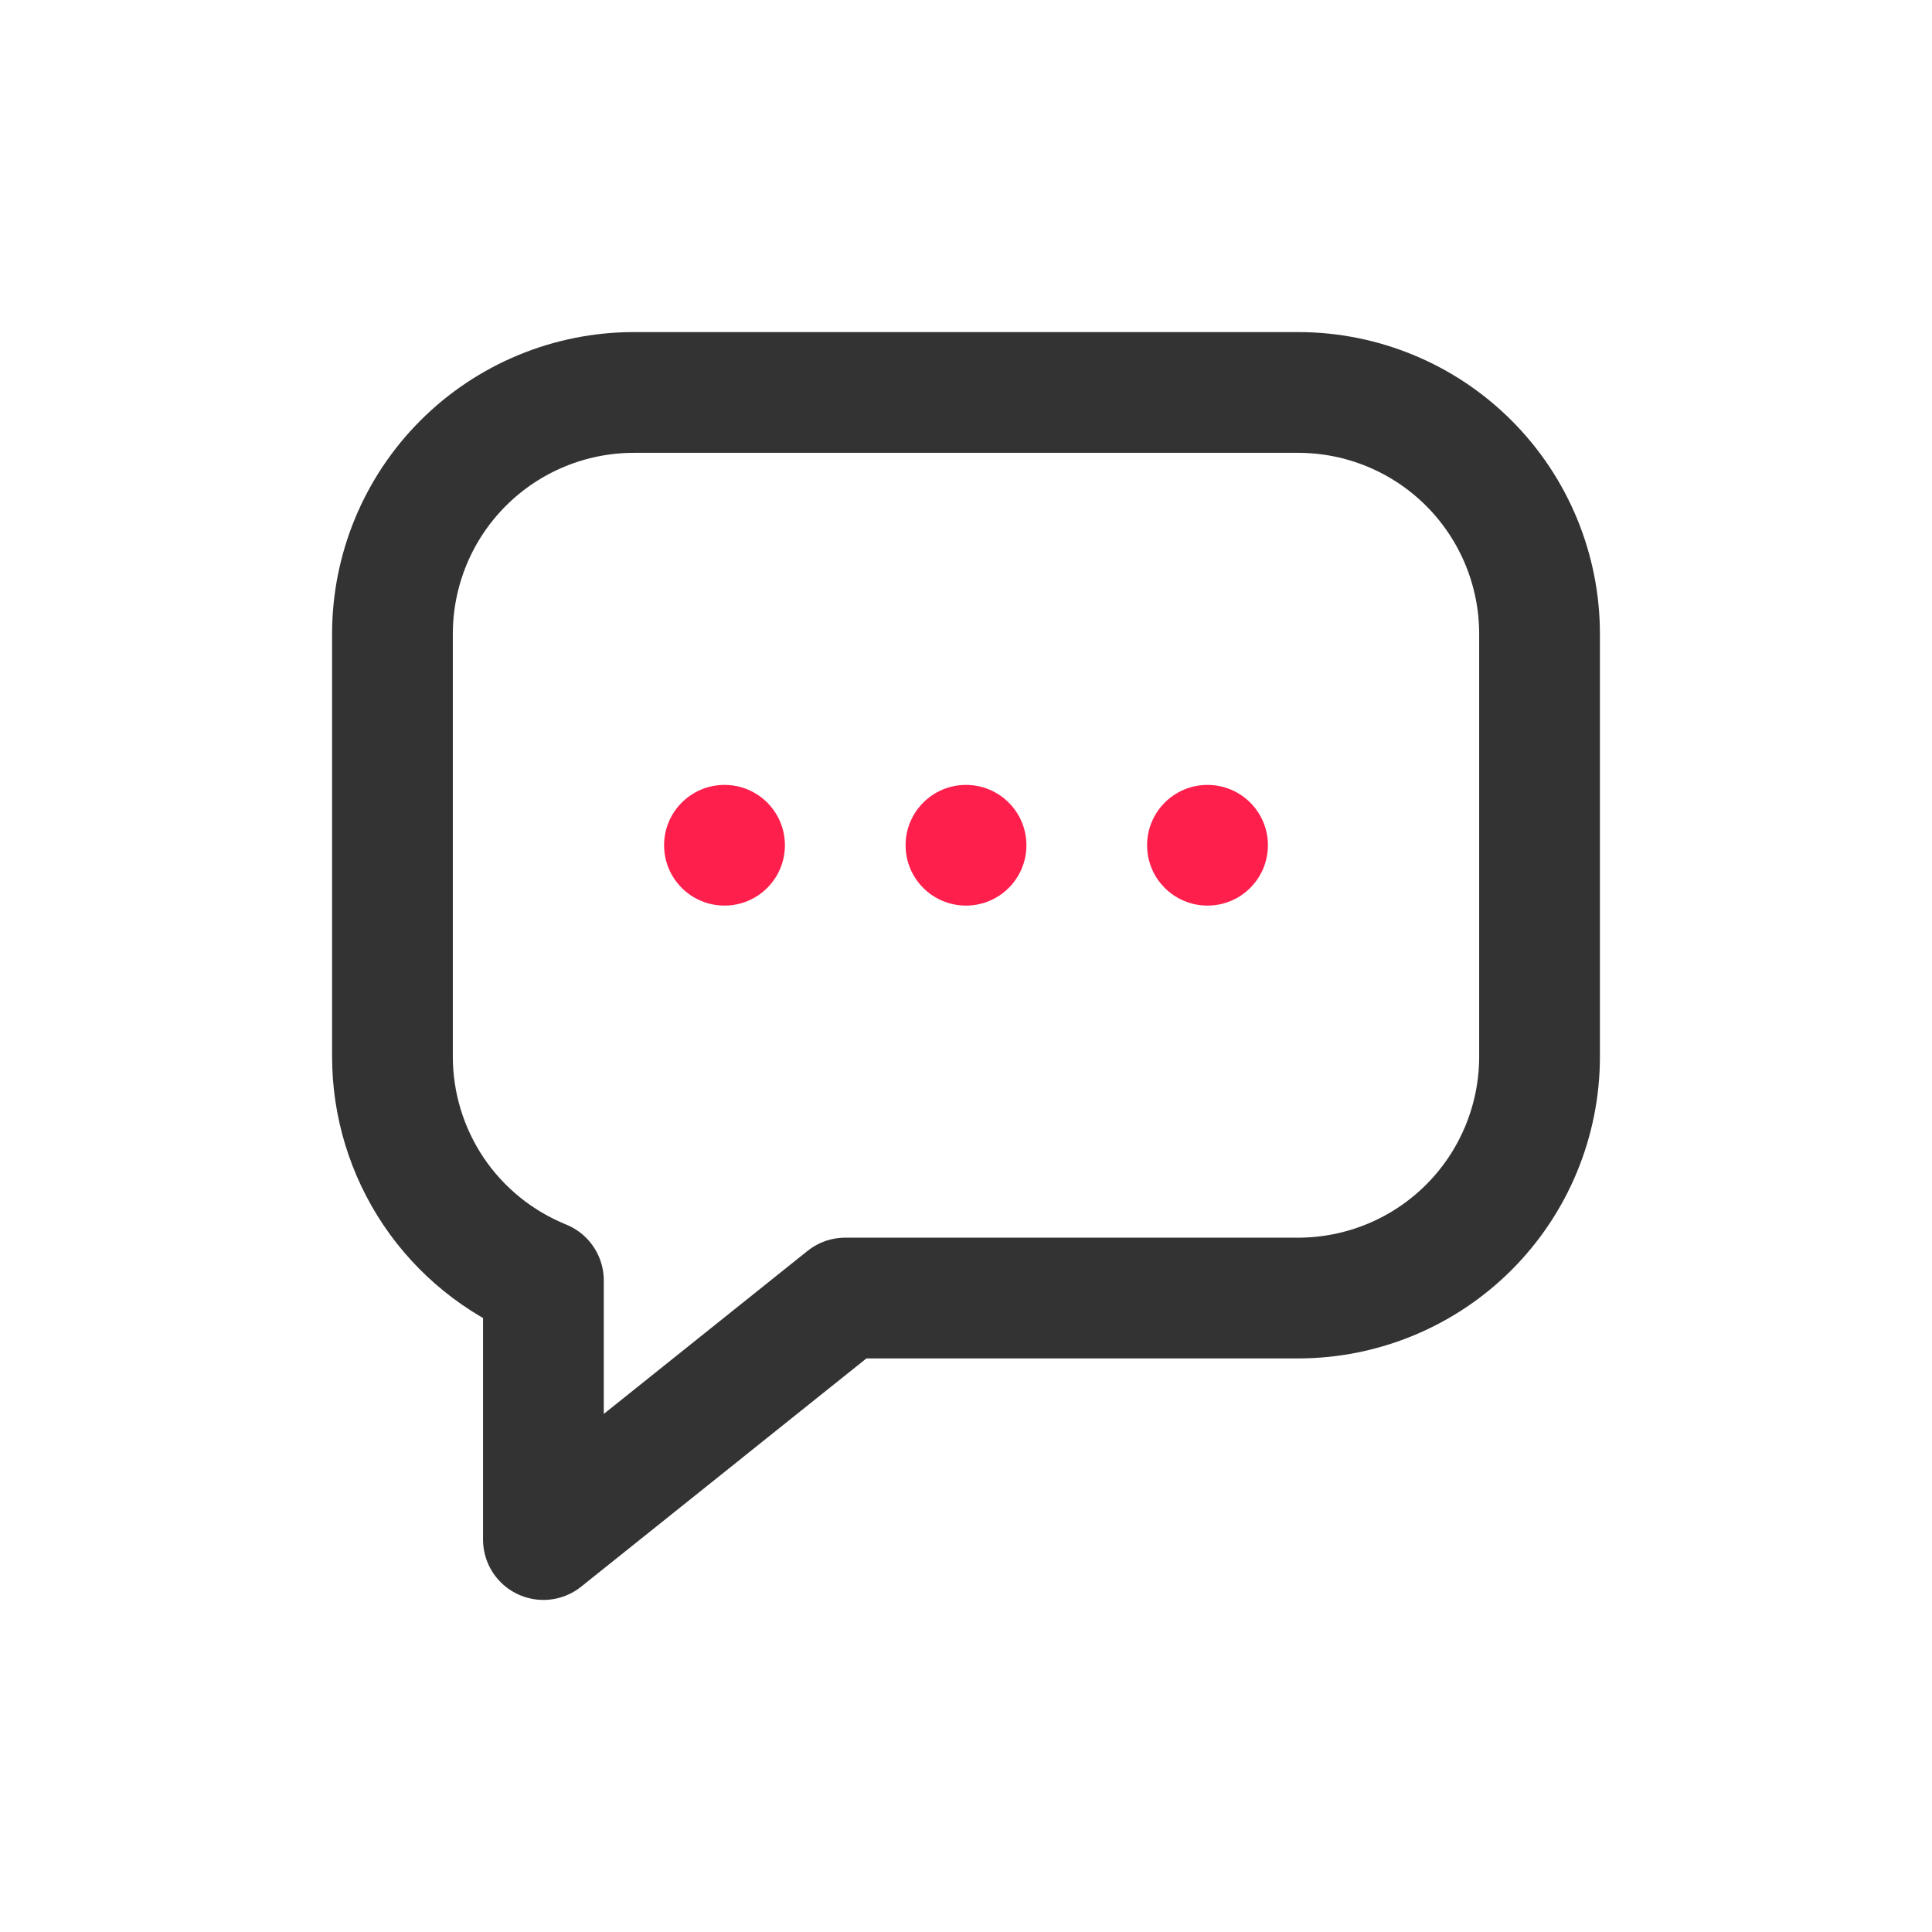
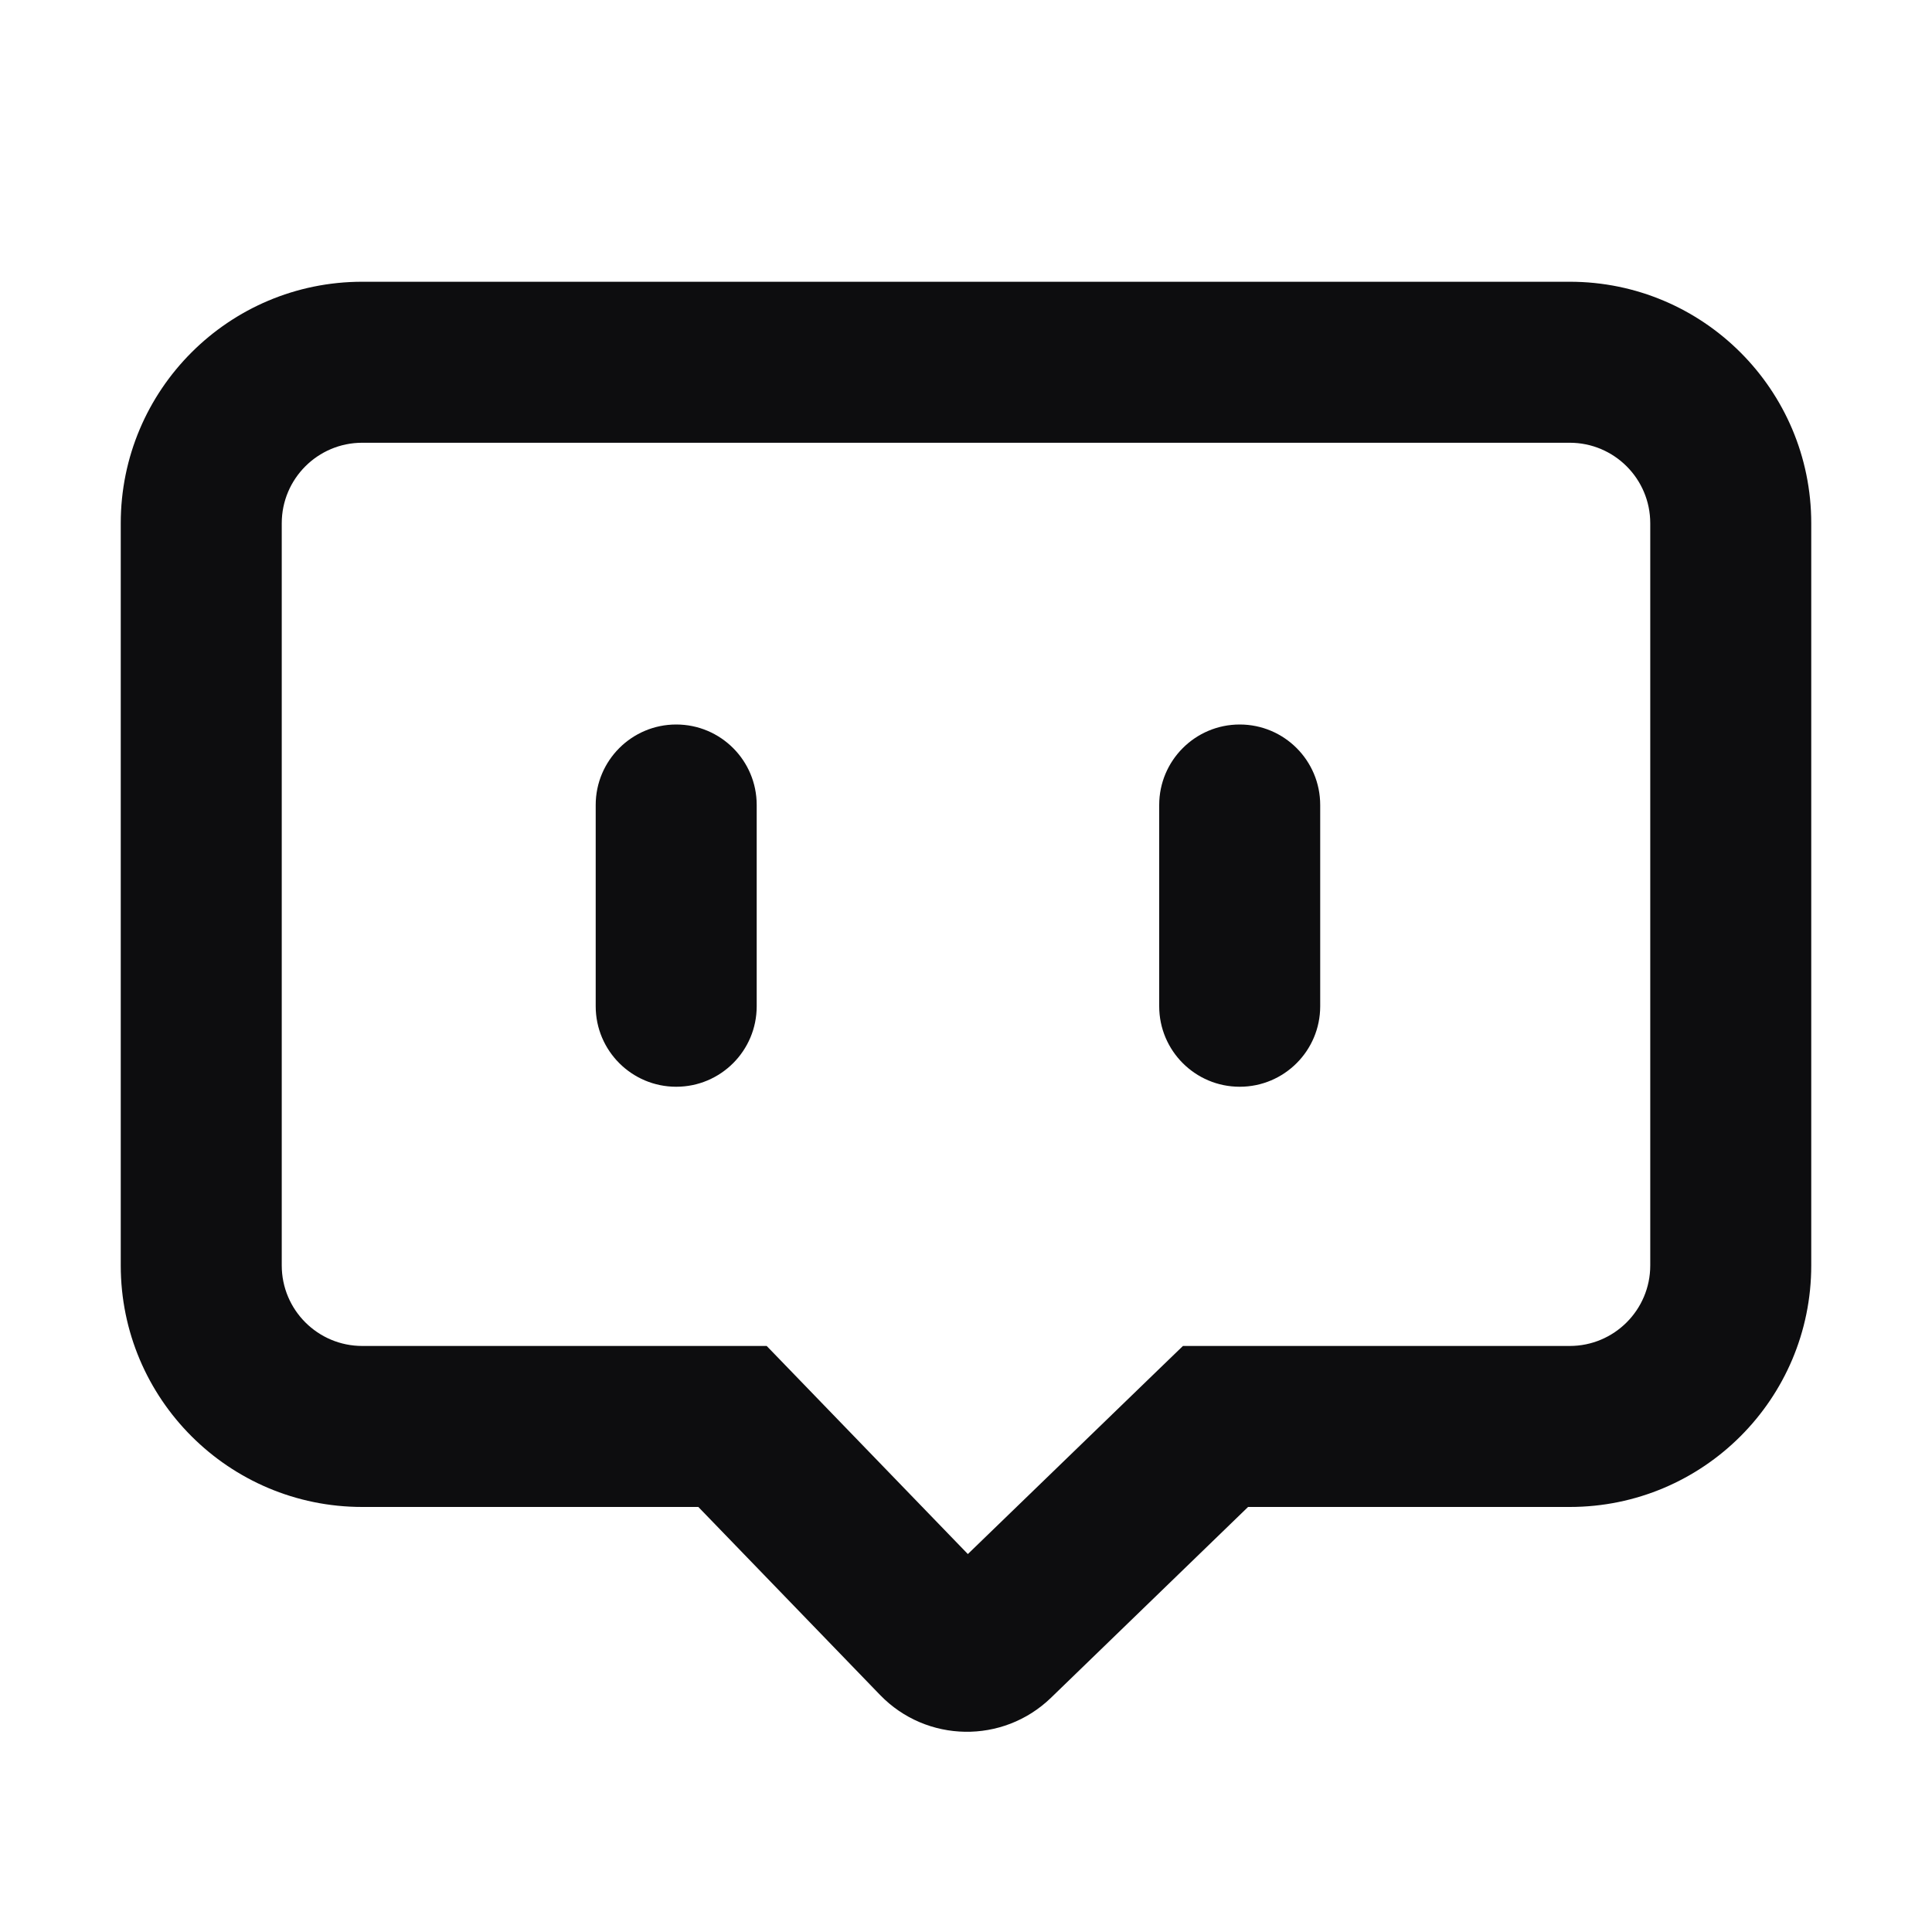
- <svg xmlns="http://www.w3.org/2000/svg" width="30" height="30" viewBox="0 0 30 30" fill="none">
-   <path d="M9.844 6.094H20.156C21.151 6.094 22.105 6.489 22.808 7.192C23.511 7.895 23.906 8.849 23.906 9.844V16.406C23.906 17.401 23.511 18.355 22.808 19.058C22.105 19.761 21.151 20.156 20.156 20.156H13.125L8.438 23.906V19.883C7.745 19.602 7.152 19.122 6.734 18.503C6.317 17.883 6.094 17.153 6.094 16.406V9.844C6.094 8.849 6.489 7.895 7.192 7.192C7.895 6.489 8.849 6.094 9.844 6.094Z" stroke="#333333" stroke-width="1.875" stroke-linecap="round" stroke-linejoin="round" />
-   <path d="M11.25 14.062C11.768 14.062 12.188 13.643 12.188 13.125C12.188 12.607 11.768 12.188 11.25 12.188C10.732 12.188 10.312 12.607 10.312 13.125C10.312 13.643 10.732 14.062 11.25 14.062Z" fill="#FE1F4C" />
-   <path d="M15 14.062C15.518 14.062 15.938 13.643 15.938 13.125C15.938 12.607 15.518 12.188 15 12.188C14.482 12.188 14.062 12.607 14.062 13.125C14.062 13.643 14.482 14.062 15 14.062Z" fill="#FE1F4C" />
-   <path d="M18.75 14.062C19.268 14.062 19.688 13.643 19.688 13.125C19.688 12.607 19.268 12.188 18.75 12.188C18.232 12.188 17.812 12.607 17.812 13.125C17.812 13.643 18.232 14.062 18.75 14.062Z" fill="#FE1F4C" />
+ <svg xmlns="http://www.w3.org/2000/svg" preserveAspectRatio="none" overflow="visible" style="display: block;" width="24" height="24" viewBox="0 0 24 24" fill="none">
+   <g id="Tabbar icon/message-selected">
+     <path id="Union" d="M19.5 3.5C21.157 3.5 22.5 4.843 22.5 6.5V15.72C22.5 17.377 21.157 18.72 19.5 18.72H15.504L13.055 21.091C12.459 21.667 11.509 21.651 10.933 21.056L8.675 18.72H4.5C2.843 18.72 1.5 17.377 1.5 15.72V6.5C1.5 4.843 2.843 3.5 4.5 3.5H19.5ZM4.5 5.5C3.948 5.5 3.5 5.948 3.5 6.5V15.72C3.5 16.272 3.948 16.72 4.5 16.72H9.524L9.819 17.025L12.023 19.305L14.404 17.001L14.695 16.72H19.5C20.052 16.72 20.5 16.272 20.5 15.72V6.5C20.5 5.948 20.052 5.5 19.5 5.5H4.5ZM8.4 9C8.953 9 9.4 9.448 9.4 10V12.5C9.4 13.052 8.953 13.5 8.4 13.5C7.848 13.5 7.4 13.052 7.4 12.5V10C7.4 9.448 7.848 9 8.4 9ZM15.4 9C15.953 9 16.4 9.448 16.4 10V12.5C16.4 13.052 15.953 13.5 15.4 13.5C14.848 13.5 14.4 13.052 14.4 12.5V10C14.4 9.448 14.848 9 15.4 9Z" fill="#0D0D0F" />
+   </g>
</svg>
